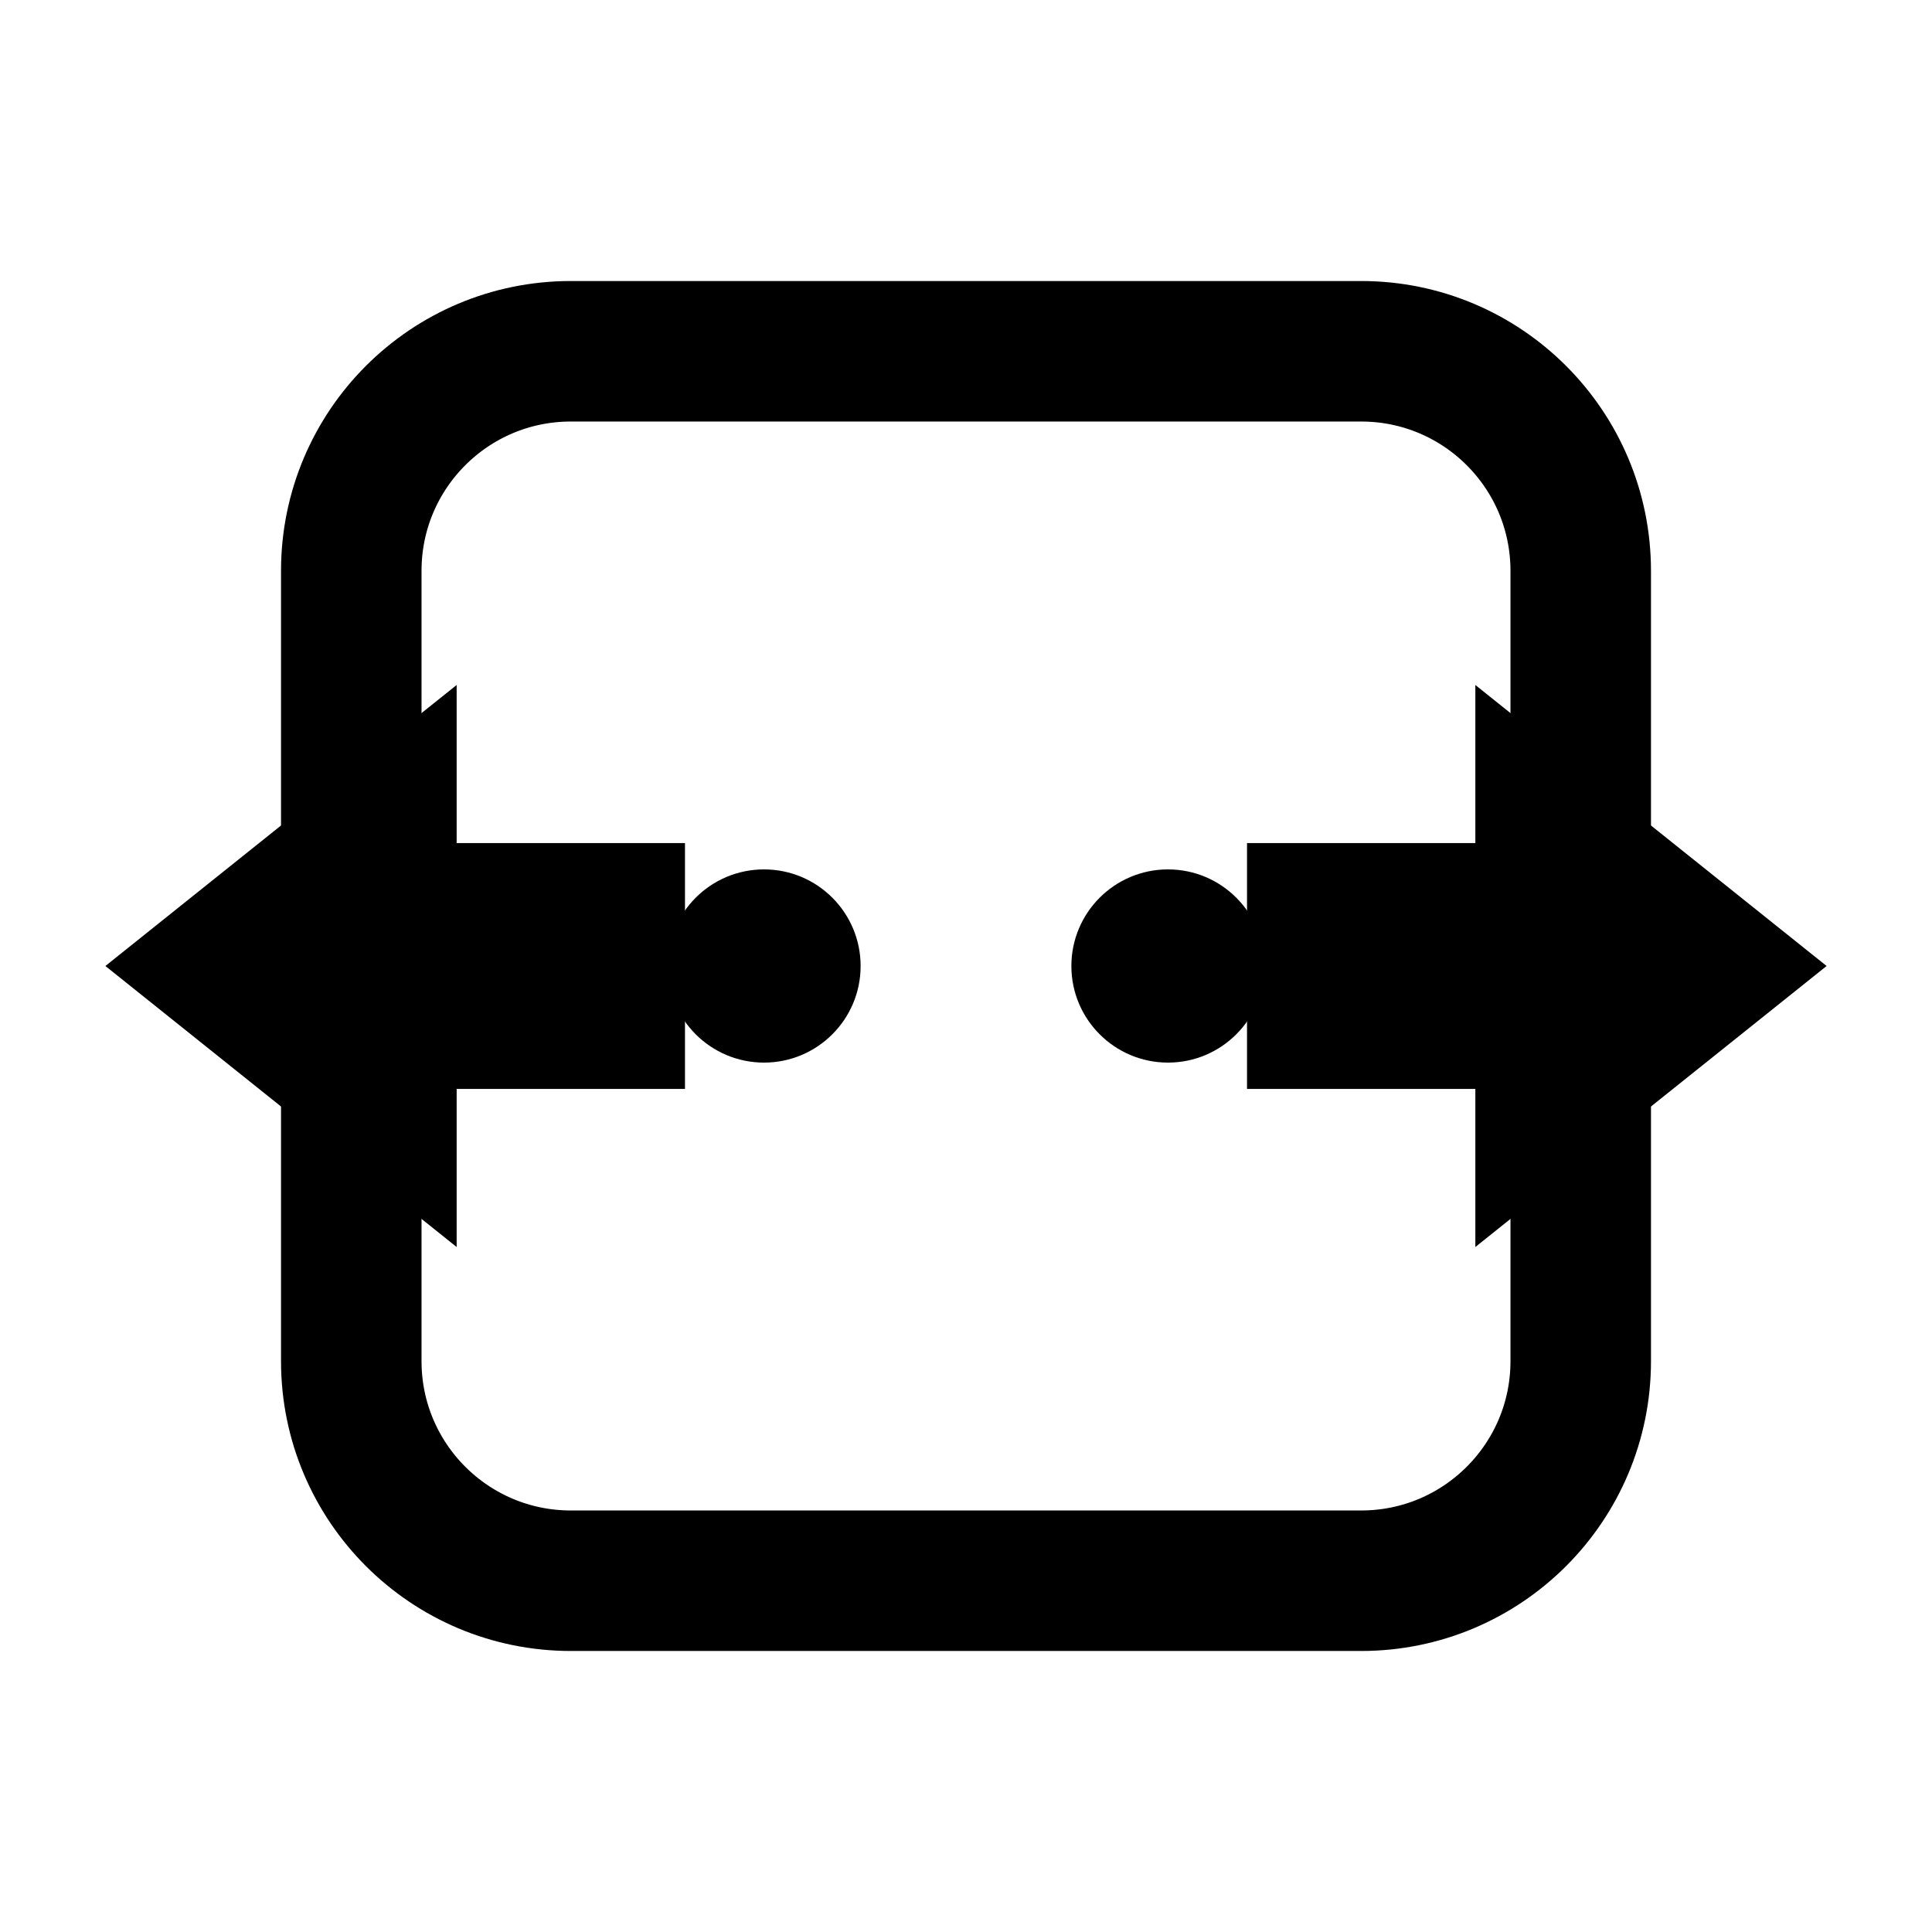
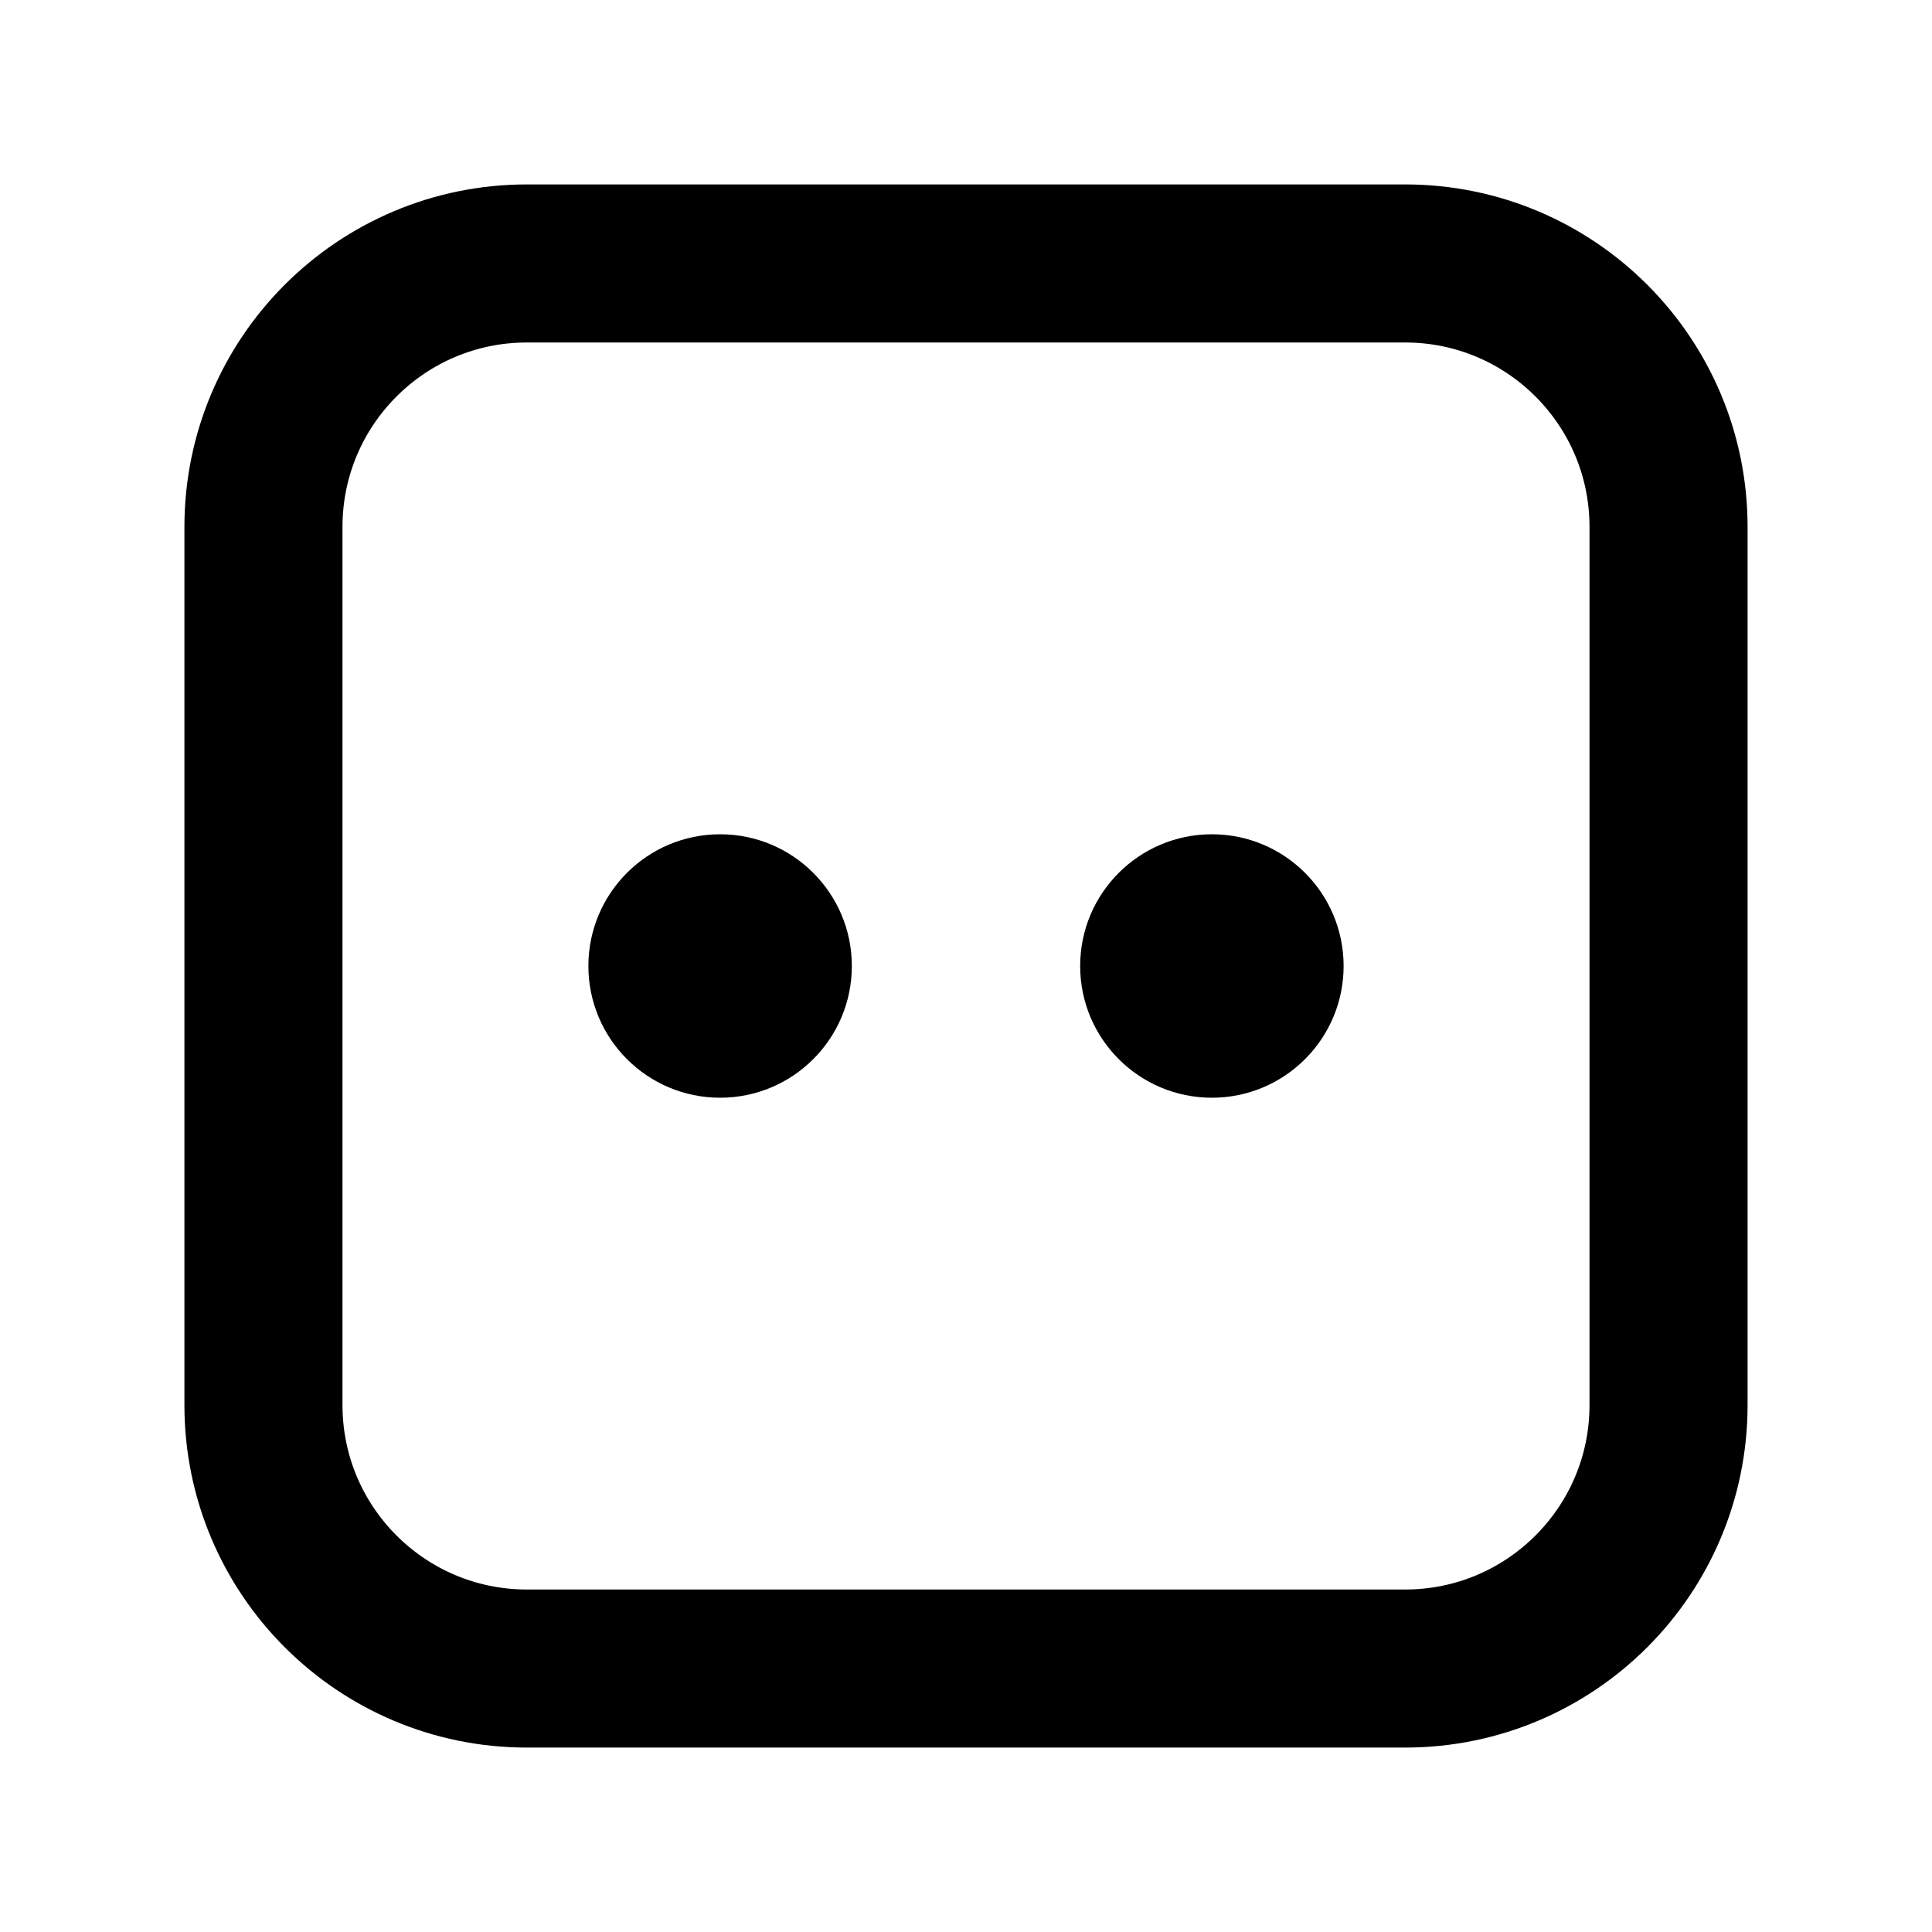
<svg xmlns="http://www.w3.org/2000/svg" viewBox="0 0 22 22">
-   <rect x="4" y="4" width="14" height="14" rx="2.5" ry="2.5" fill="none" stroke="#000000" stroke-width="1.6" />
-   <circle cx="8.7" cy="11" r="1.1" fill="#000000" />
-   <circle cx="13.3" cy="11" r="1.1" fill="#000000" />
-   <polygon points="1.2,11 5.2,7.8 5.2,9.6 7.8,9.6 7.8,12.4 5.2,12.4 5.2,14.2" fill="#000000" />
-   <polygon points="20.8,11 16.8,7.8 16.8,9.6 14.2,9.6 14.2,12.4 16.8,12.4 16.8,14.2" fill="#000000" />
+   <rect x="3" y="3" width="16" height="16" rx="3" ry="3" fill="none" stroke="#000000" stroke-width="1.8" />
+   <circle cx="8.2" cy="11" r="1.5" fill="#000000" />
+   <circle cx="13.8" cy="11" r="1.5" fill="#000000" />
</svg>
